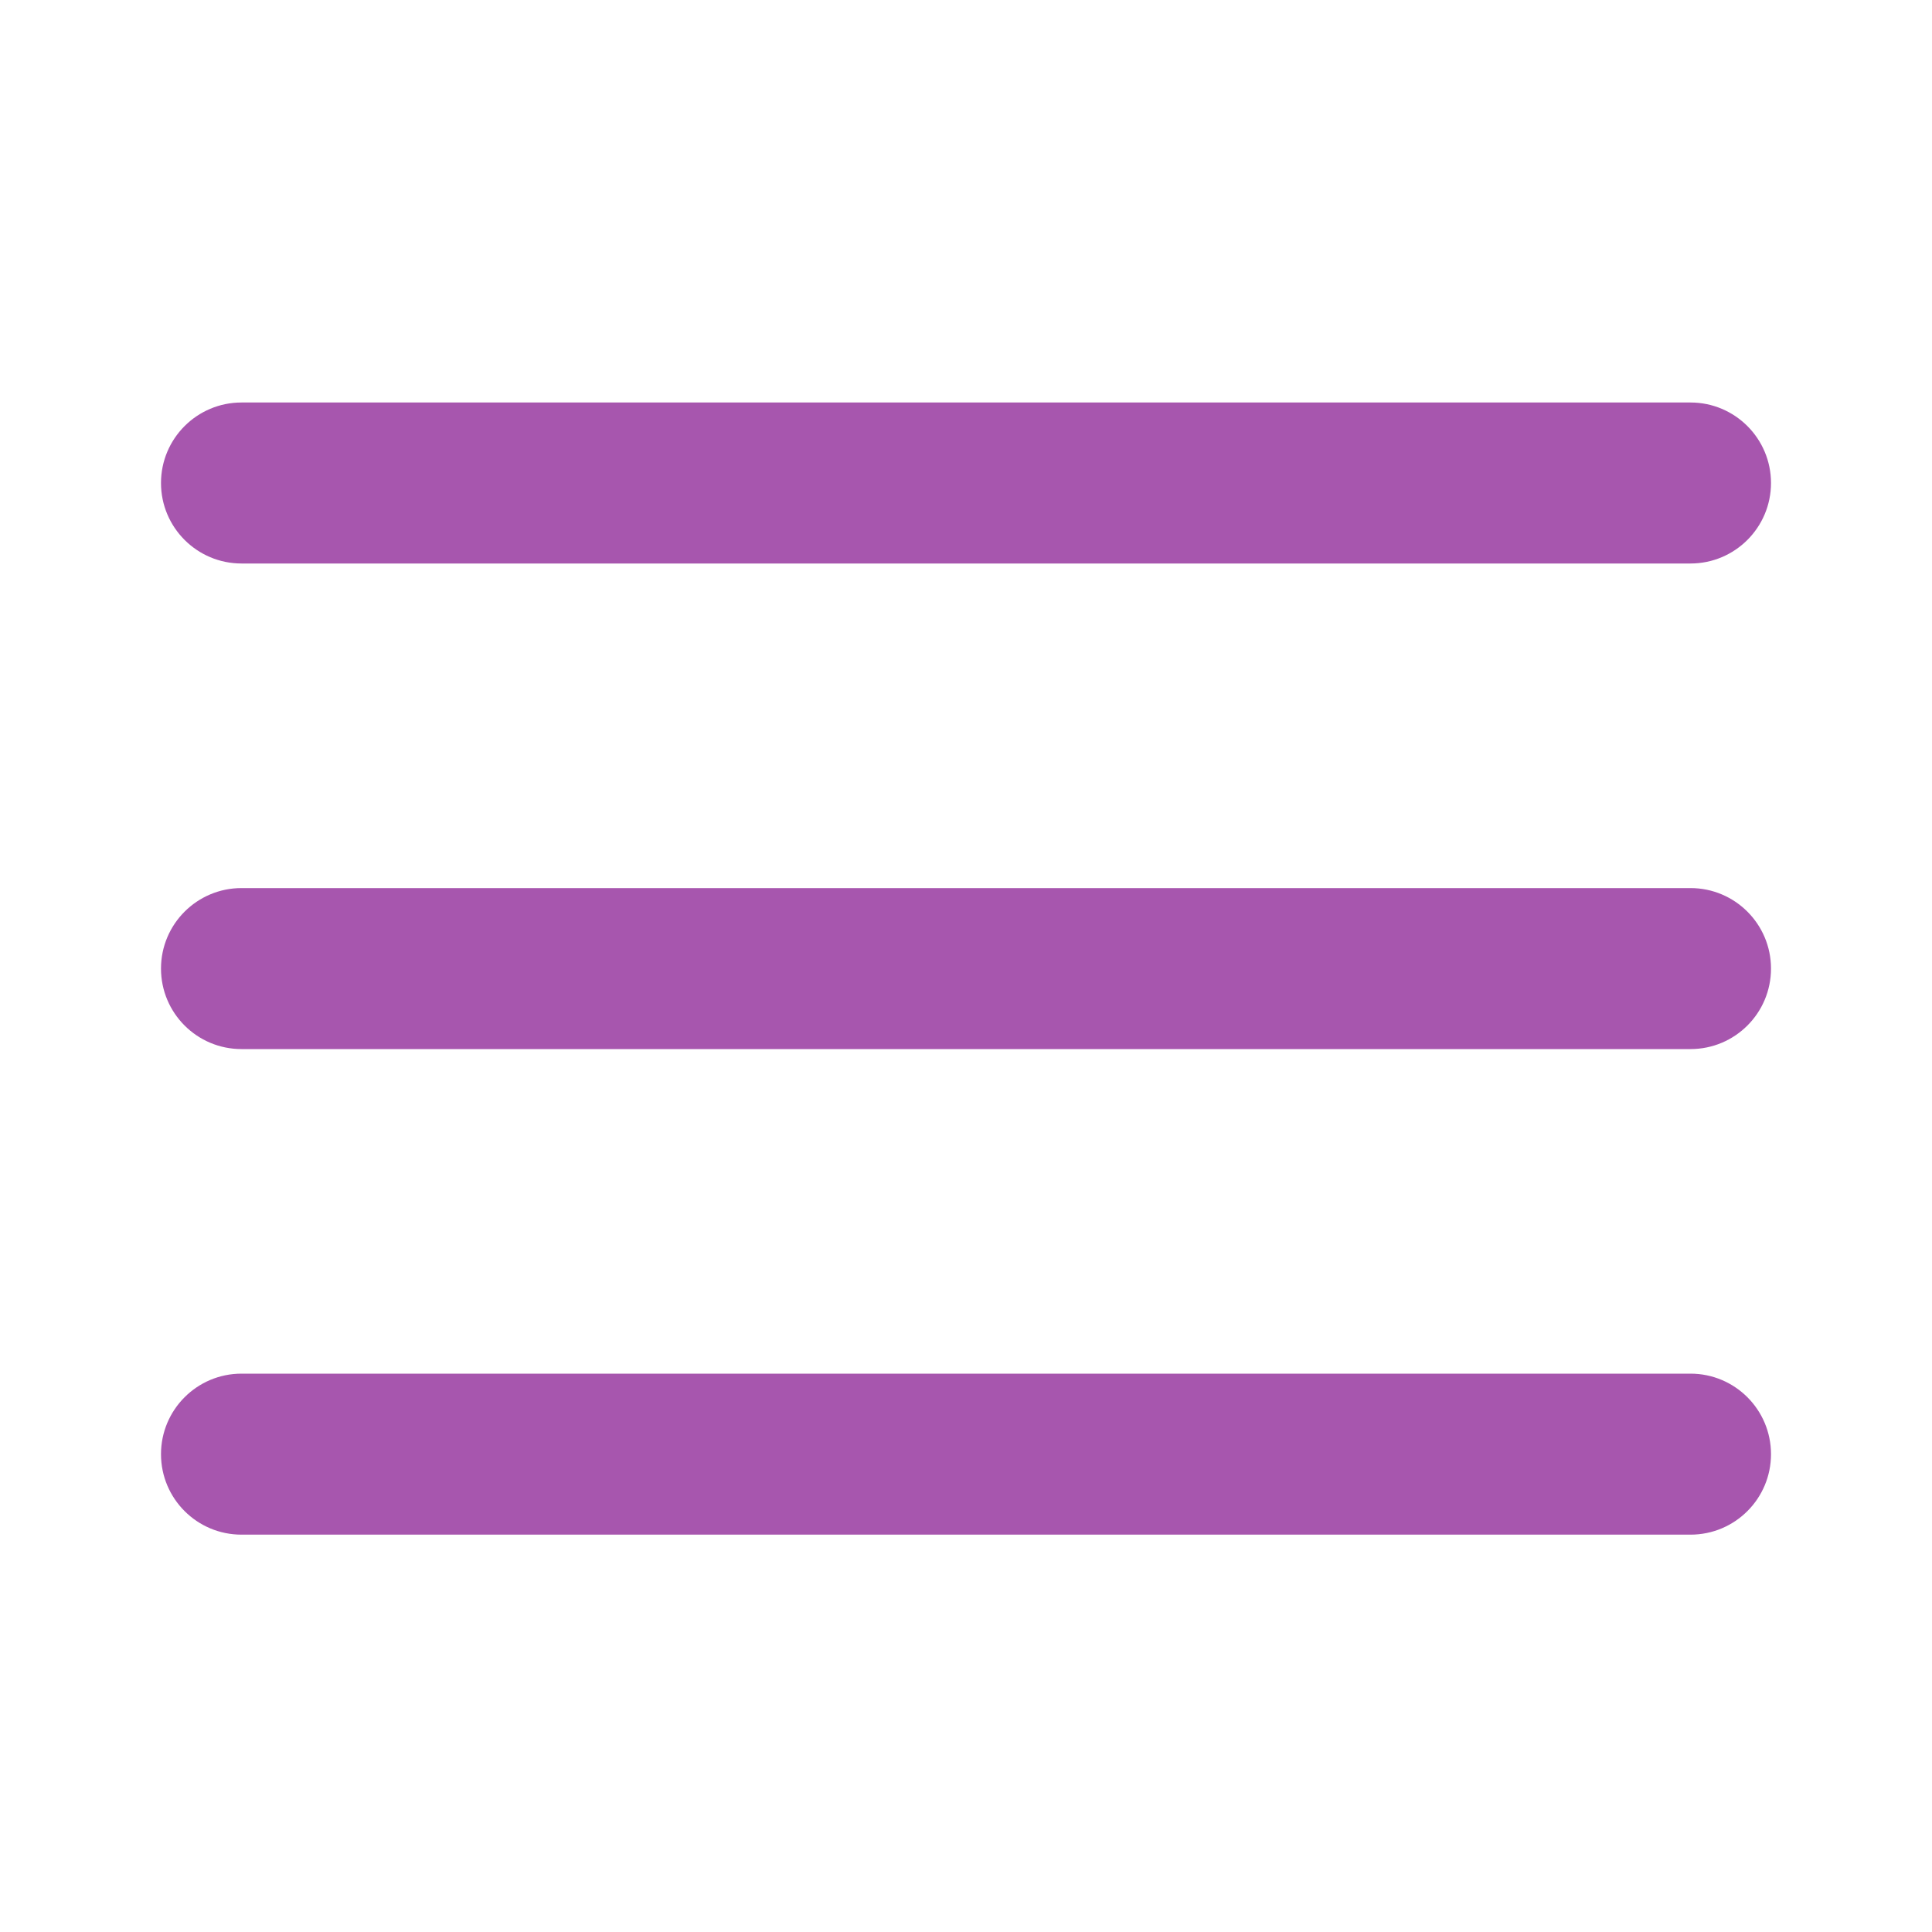
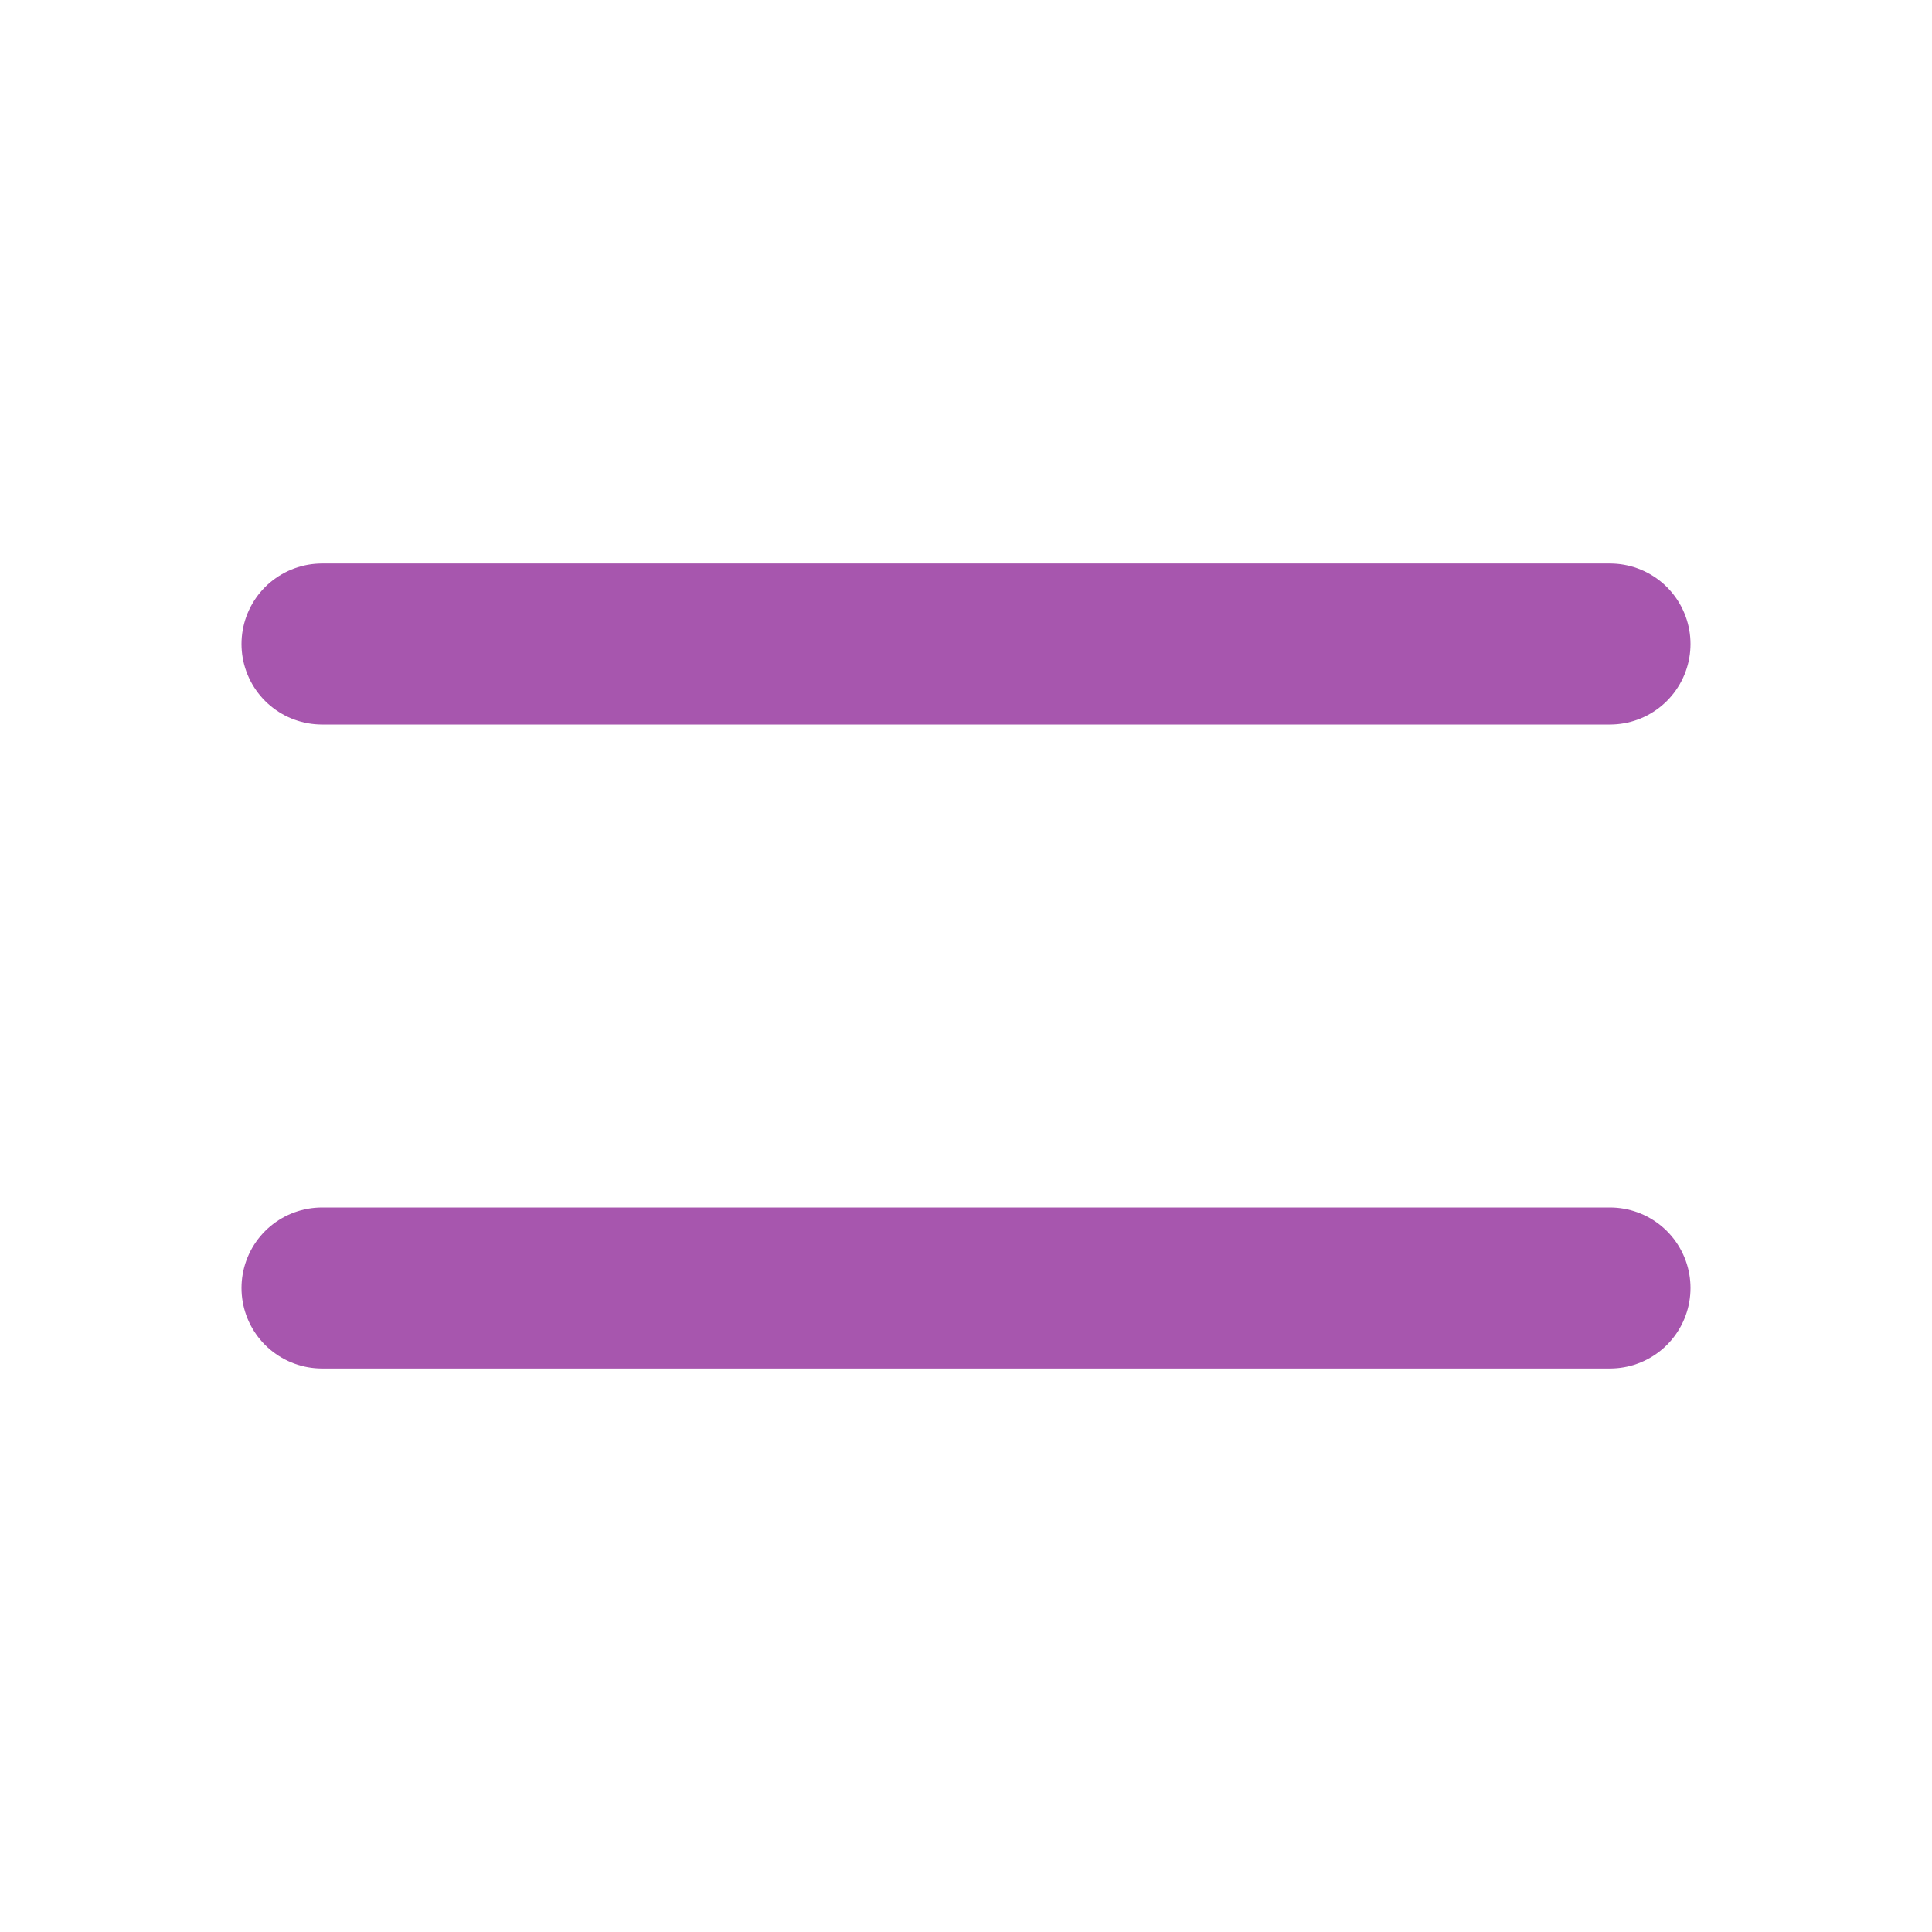
- <svg xmlns="http://www.w3.org/2000/svg" width="24" height="24" viewBox="0 0 24 24" fill="none">
-   <path d="M2 6C2 5.448 2.448 5 3 5H21C21.552 5 22 5.448 22 6C22 6.552 21.552 7 21 7H3C2.448 7 2 6.552 2 6Z" fill="#A756AE" />
-   <path d="M2 12.032C2 11.48 2.448 11.032 3 11.032H21C21.552 11.032 22 11.48 22 12.032C22 12.585 21.552 13.032 21 13.032H3C2.448 13.032 2 12.585 2 12.032Z" fill="#A756AE" />
-   <path d="M3 17.064C2.448 17.064 2 17.512 2 18.064C2 18.617 2.448 19.064 3 19.064H21C21.552 19.064 22 18.617 22 18.064C22 17.512 21.552 17.064 21 17.064H3Z" fill="#A756AE" />
+ <svg xmlns="http://www.w3.org/2000/svg" class="icon icon-tabler icon-tabler-menu" width="24" height="24" viewBox="0 0 24 24" stroke-width="2" stroke="currentColor" fill="none" stroke-linecap="round" stroke-linejoin="round">
+   <path stroke="none" d="M0 0h24v24H0z" fill="none" />
+   <path stroke="#A756AE" d="M4 8l16 0" />
+   <path stroke="#A756AE" d="M4 16l16 0" />
</svg>
